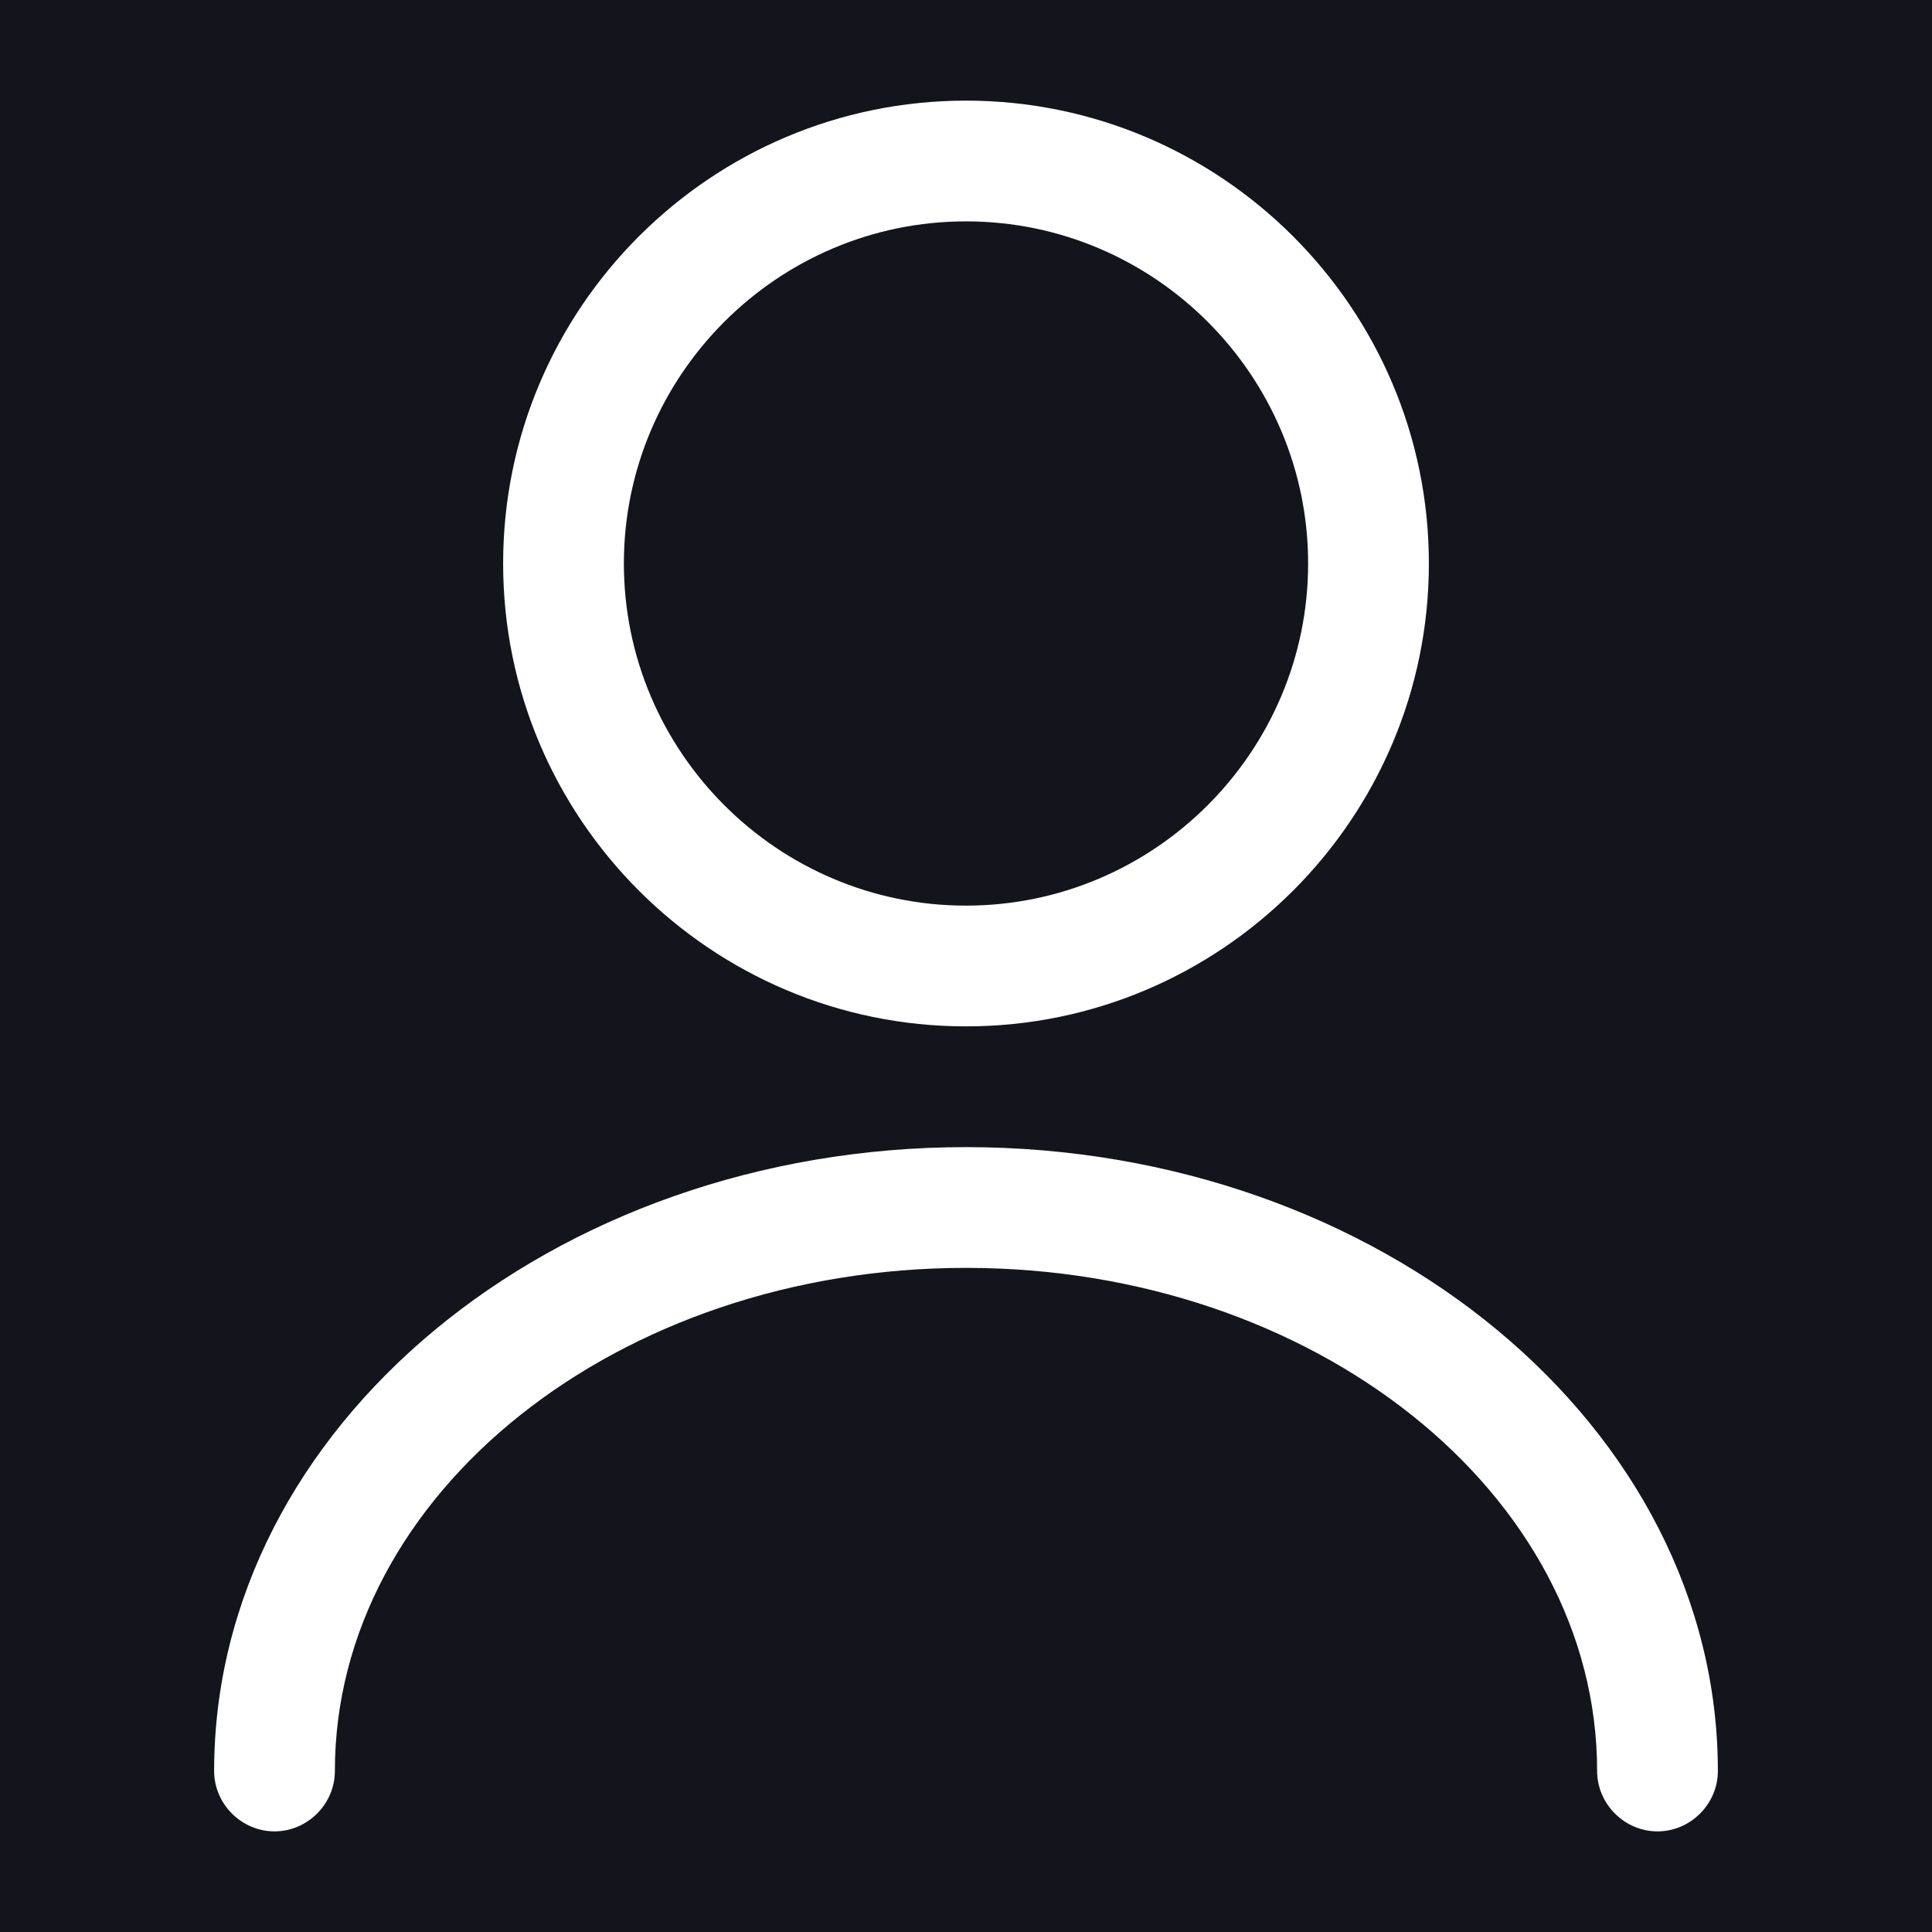
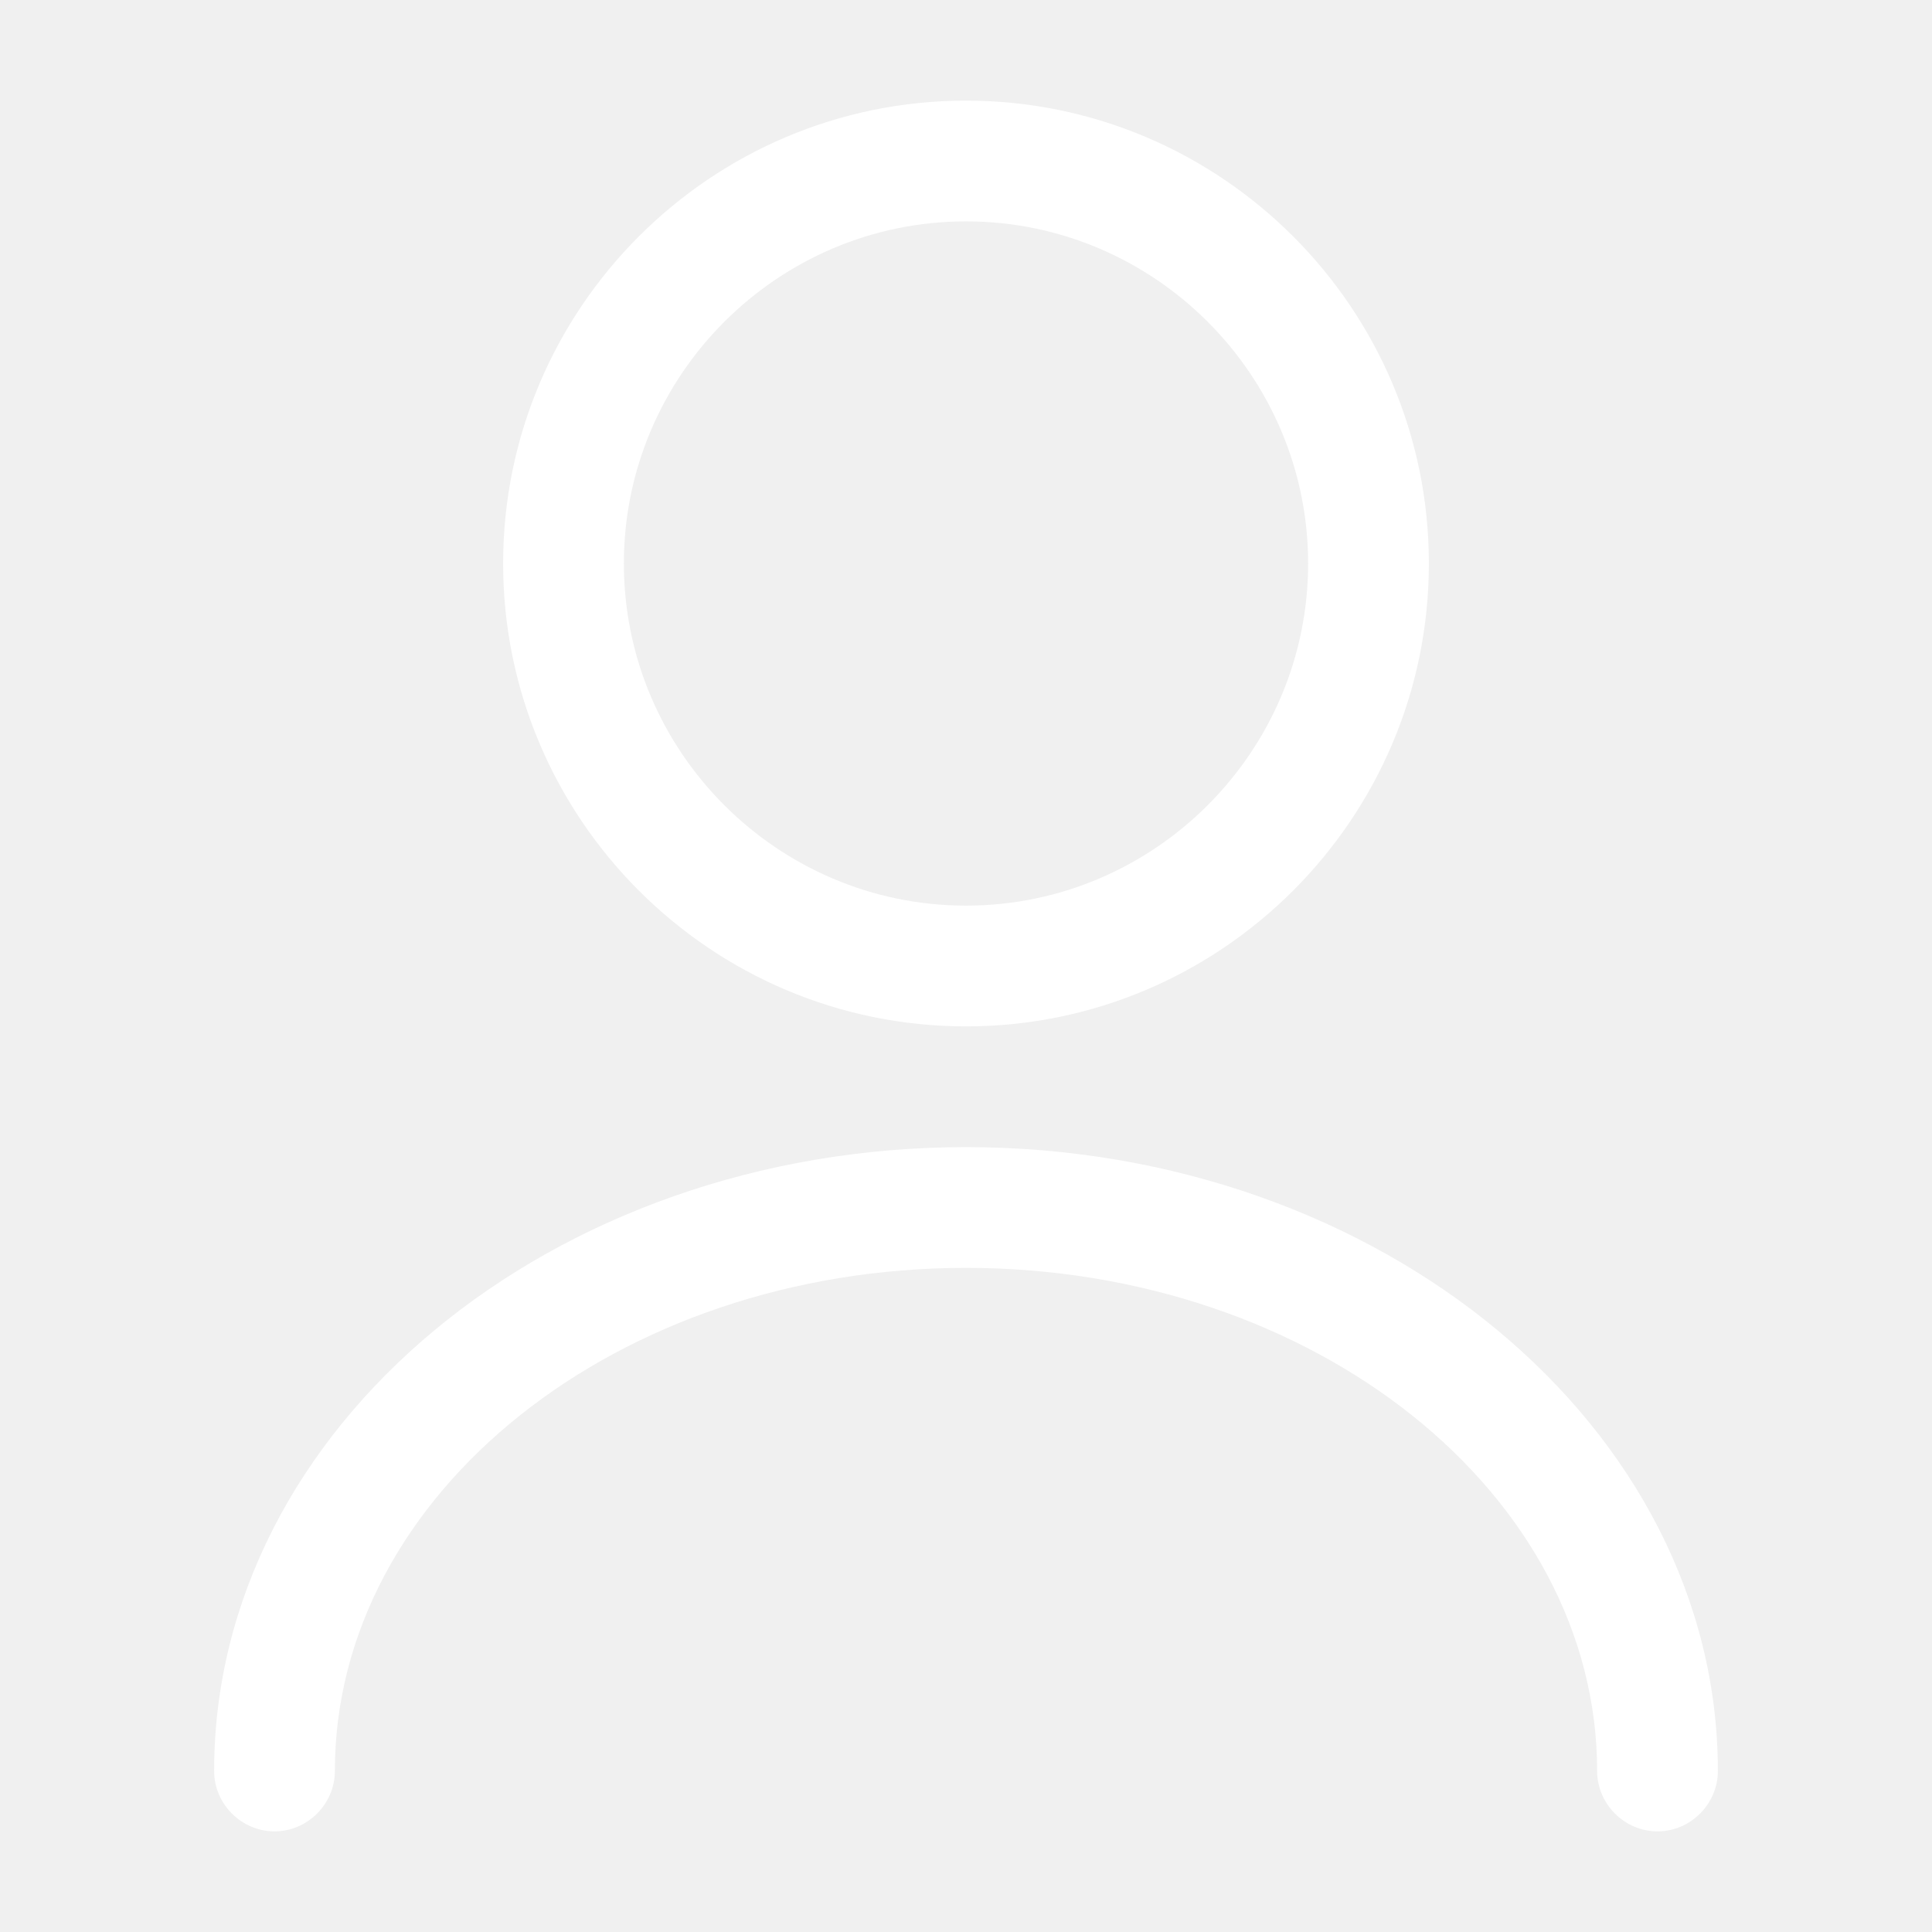
<svg xmlns="http://www.w3.org/2000/svg" width="60" height="60" viewBox="0 0 60 60" fill="none">
-   <rect width="60" height="60" fill="#14141C" />
+   <rect width="60" height="60" fill="none" />
  <path d="M30 31.875C22.075 31.875 15.625 25.425 15.625 17.5C15.625 9.575 22.075 3.125 30 3.125C37.925 3.125 44.375 9.575 44.375 17.5C44.375 25.425 37.925 31.875 30 31.875ZM30 6.875C24.15 6.875 19.375 11.65 19.375 17.5C19.375 23.35 24.15 28.125 30 28.125C35.85 28.125 40.625 23.35 40.625 17.5C40.625 11.65 35.85 6.875 30 6.875Z" fill="white" />
  <path d="M51.475 56.875C50.45 56.875 49.6 56.025 49.6 55C49.6 46.375 40.8 39.375 30 39.375C19.2 39.375 10.4 46.375 10.4 55C10.4 56.025 9.55 56.875 8.525 56.875C7.5 56.875 6.65 56.025 6.65 55C6.65 44.325 17.125 35.625 30 35.625C42.875 35.625 53.35 44.325 53.35 55C53.35 56.025 52.5 56.875 51.475 56.875Z" fill="white" />
</svg>
